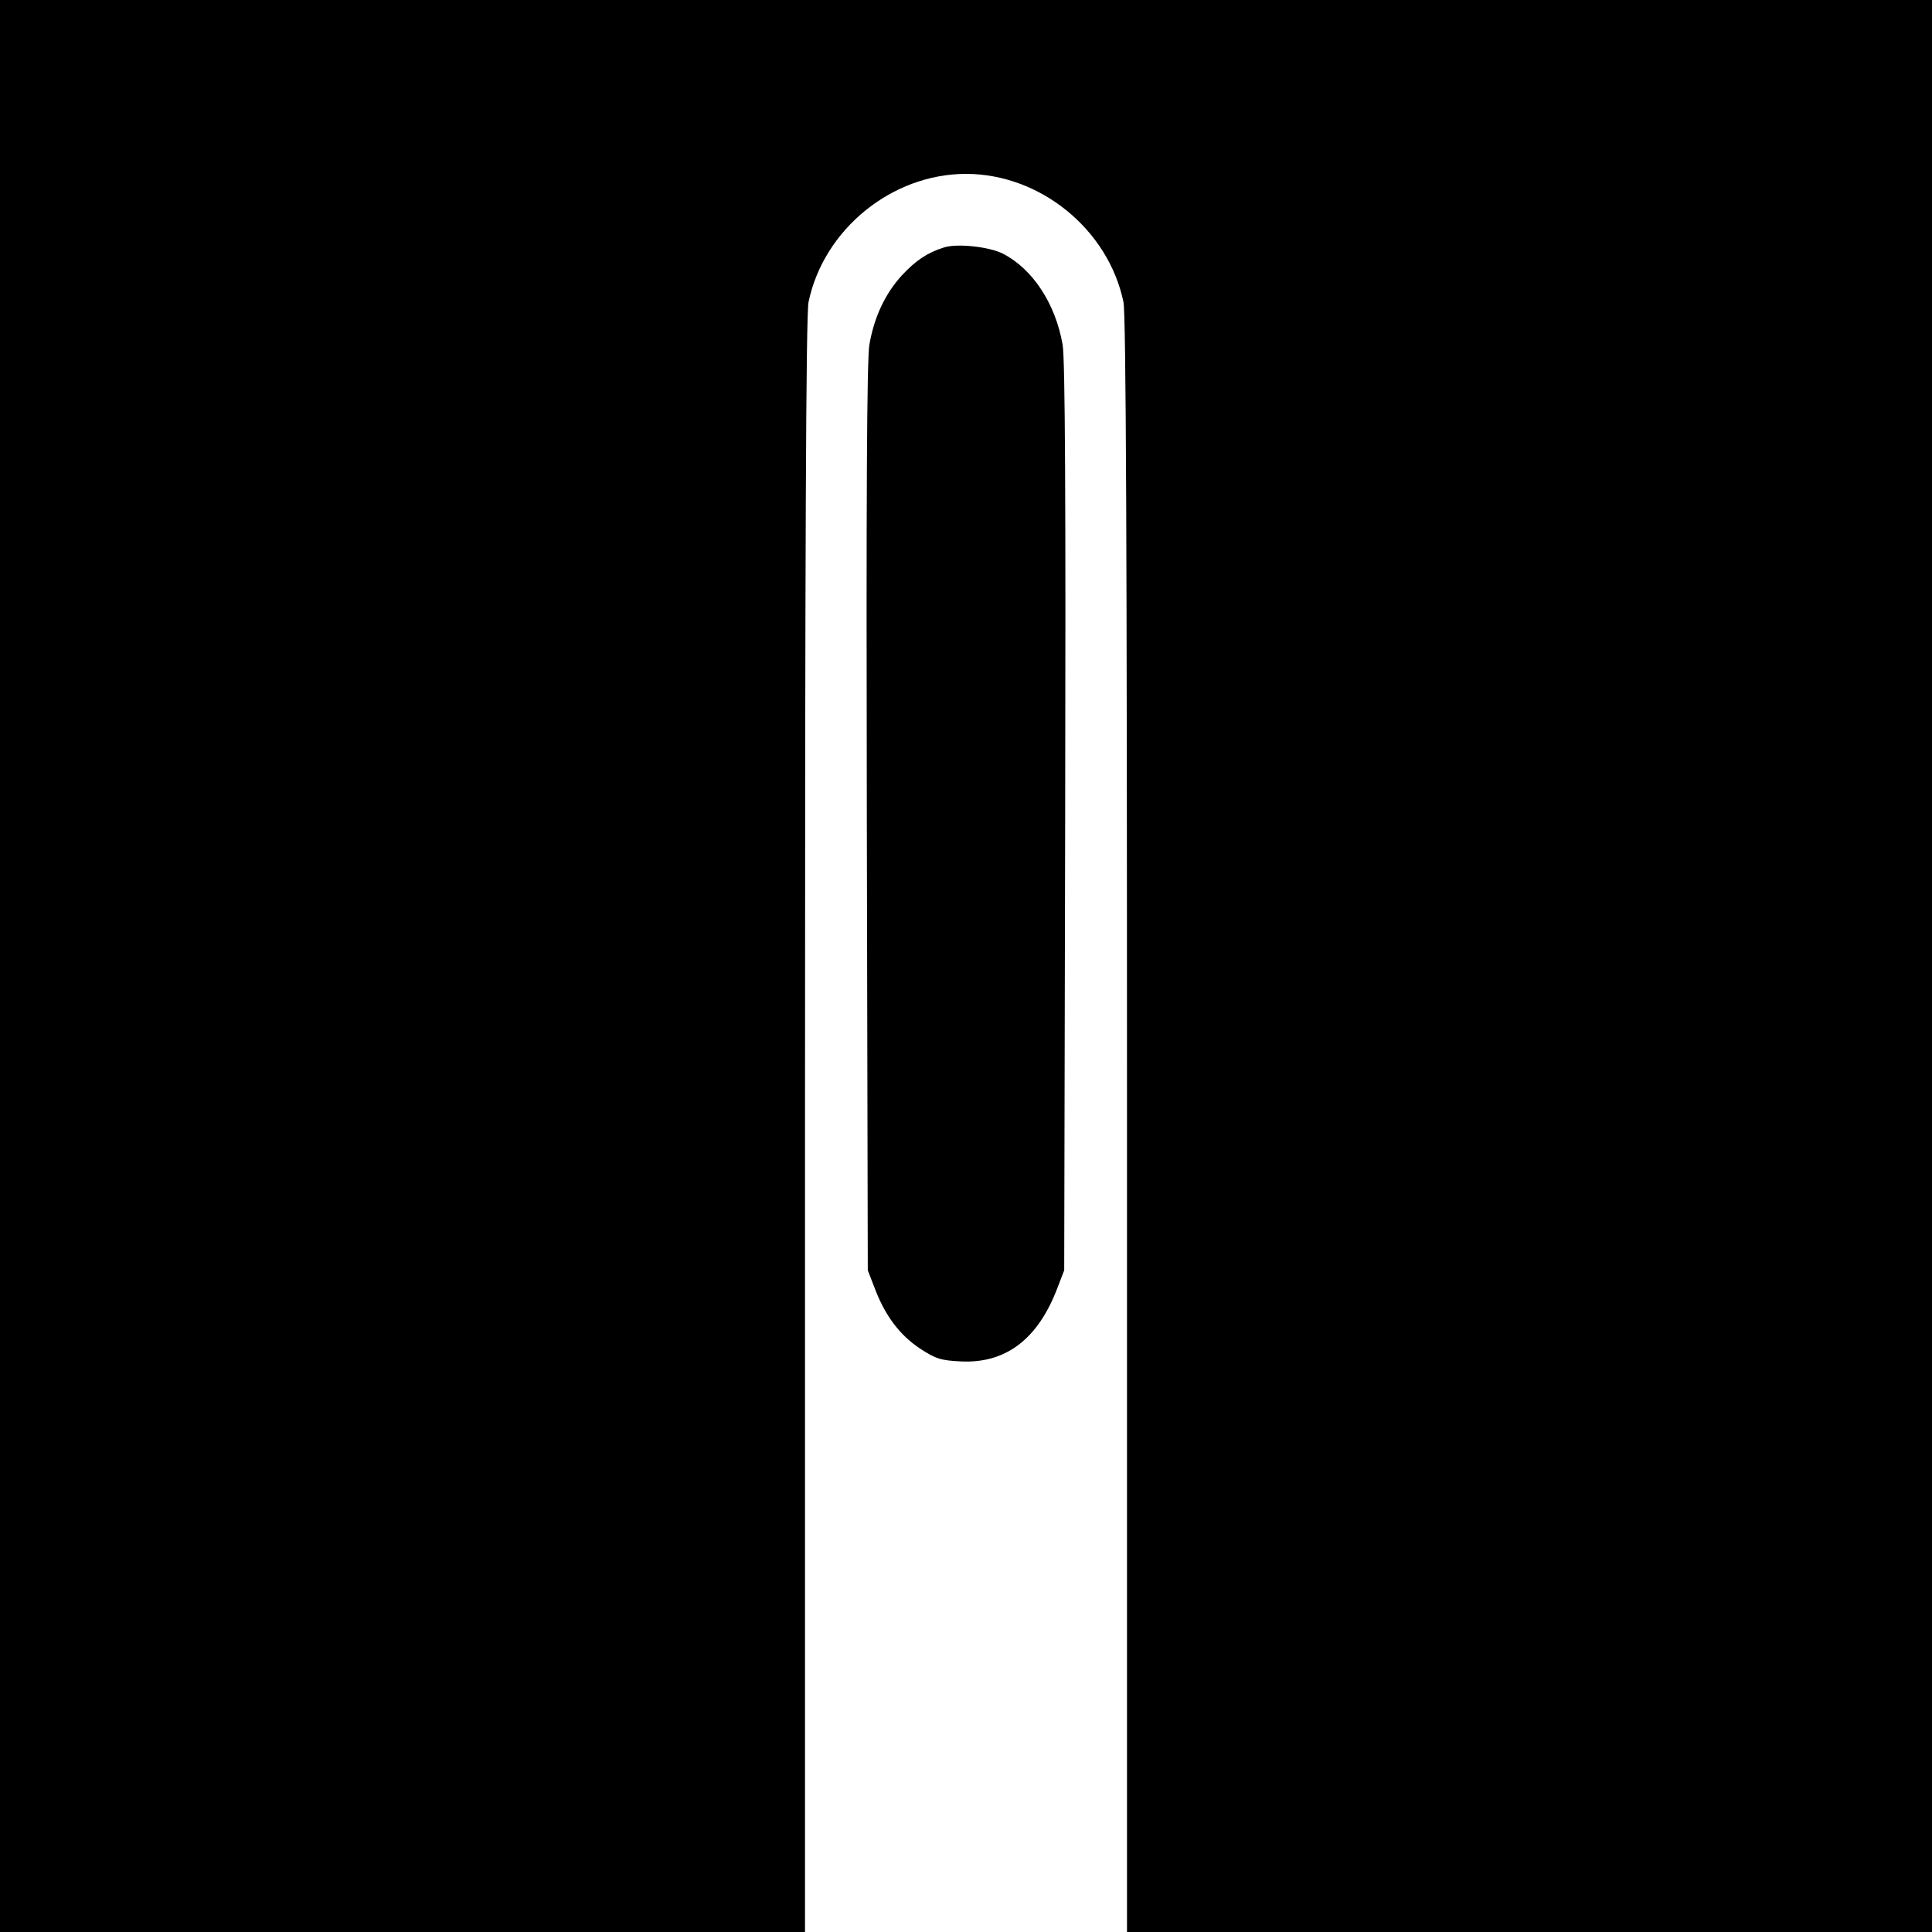
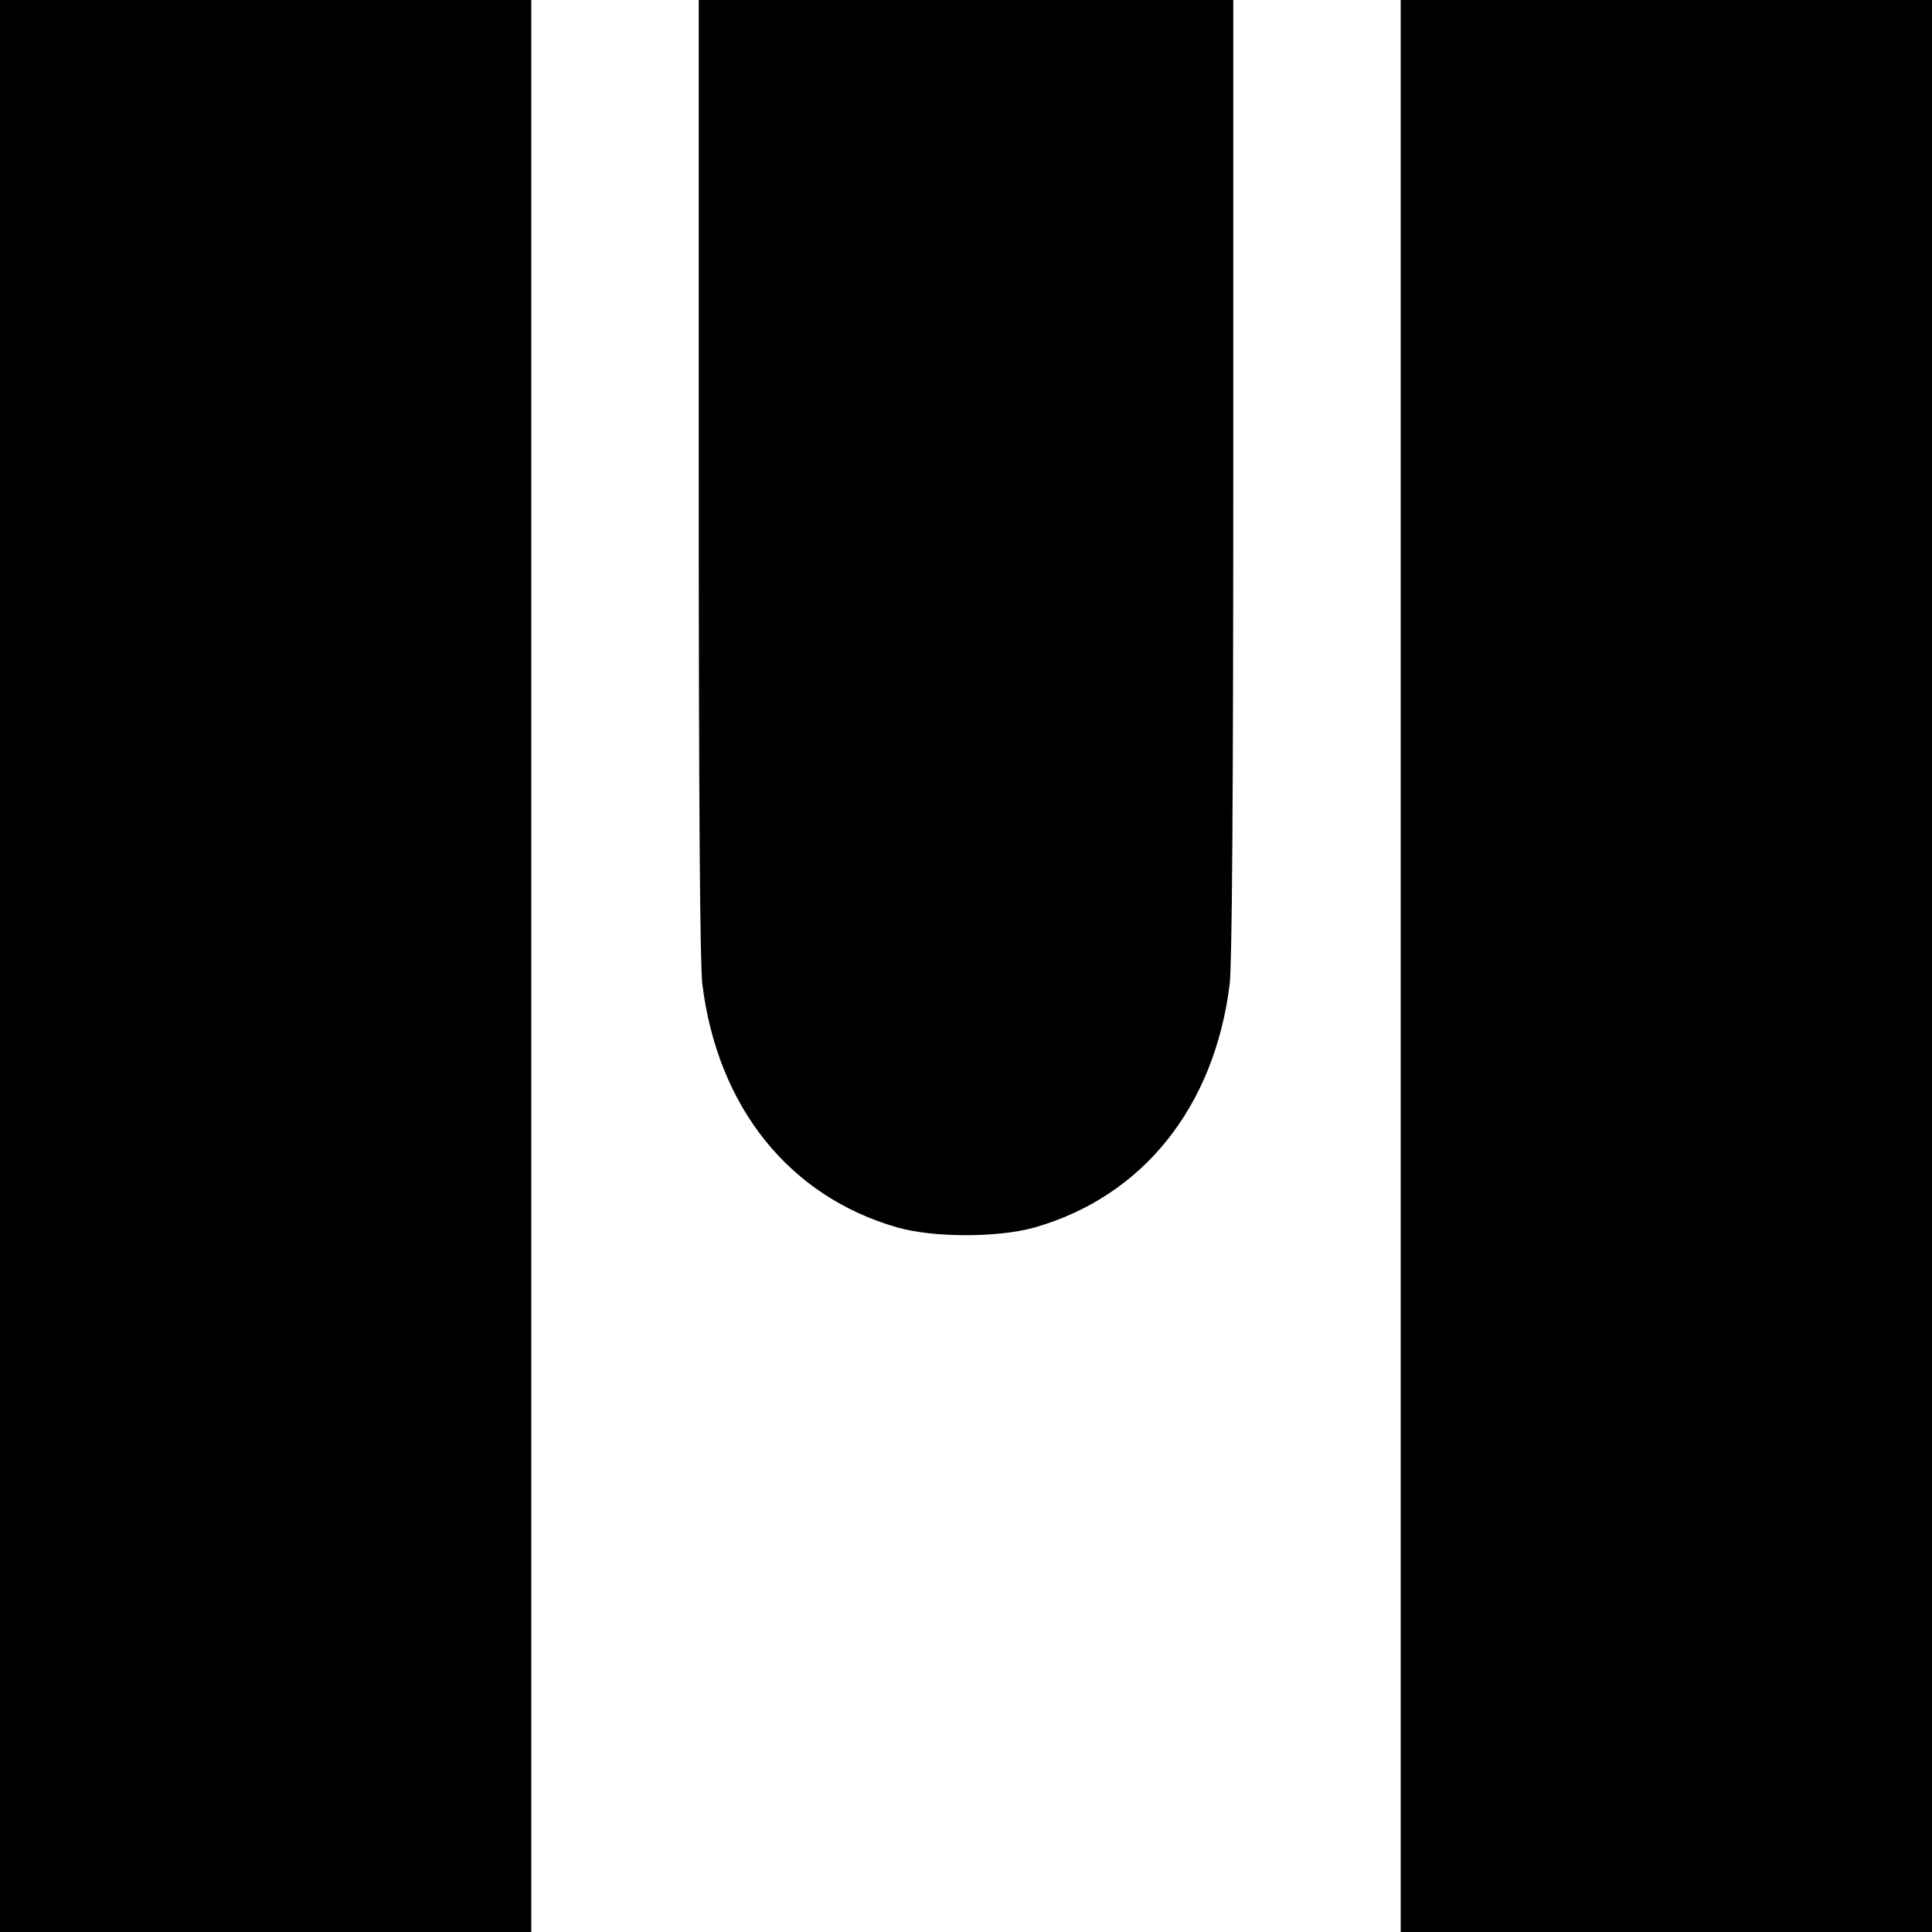
<svg xmlns="http://www.w3.org/2000/svg" version="1.0" width="600pt" height="600pt" viewBox="0 0 600 600" preserveAspectRatio="xMidYMid meet">
  <g transform="translate(0,600) scale(0.1,-0.1)" fill="#000000" stroke="none">
-     <path d="M0 3000 l0 -3000 1250 0 1250 0 0 2505 c0 1789 3 2519 11 2557 47 226 259 398 489 398 230 0 442 -172 489 -398 8 -38 11 -768 11 -2557 l0 -2505 1250 0 1250 0 0 3000 0 3000 -3000 0 -3000 0 0 -3000z" />
-     <path d="M2930 5231 c-51 -16 -87 -41 -129 -86 -52 -57 -86 -129 -101 -215 -8 -46 -10 -482 -8 -1470 l3 -1405 22 -57 c32 -84 77 -144 140 -186 49 -32 65 -37 127 -40 139 -7 239 69 299 226 l22 57 3 1405 c2 988 0 1424 -8 1470 -22 126 -92 234 -185 282 -43 22 -144 33 -185 19z" />
+     <path d="M0 3000 l0 -3000 825 0 825 0 0 3000 0 3000 -825 0 -825 0 0 -3000z" />
+     <path d="M2170 4518 c0 -1020 4 -1511 11 -1573 47 -383 270 -661 606 -757 112 -32 314 -32 426 0 336 96 559 374 606 757 7 62 11 553 11 1573 l0 1482 -830 0 -830 0 0 -1482z" />
+     <path d="M4350 3000 l0 -3000 825 0 825 0 0 3000 0 3000 -825 0 -825 0 0 -3000z" />
  </g>
</svg>
